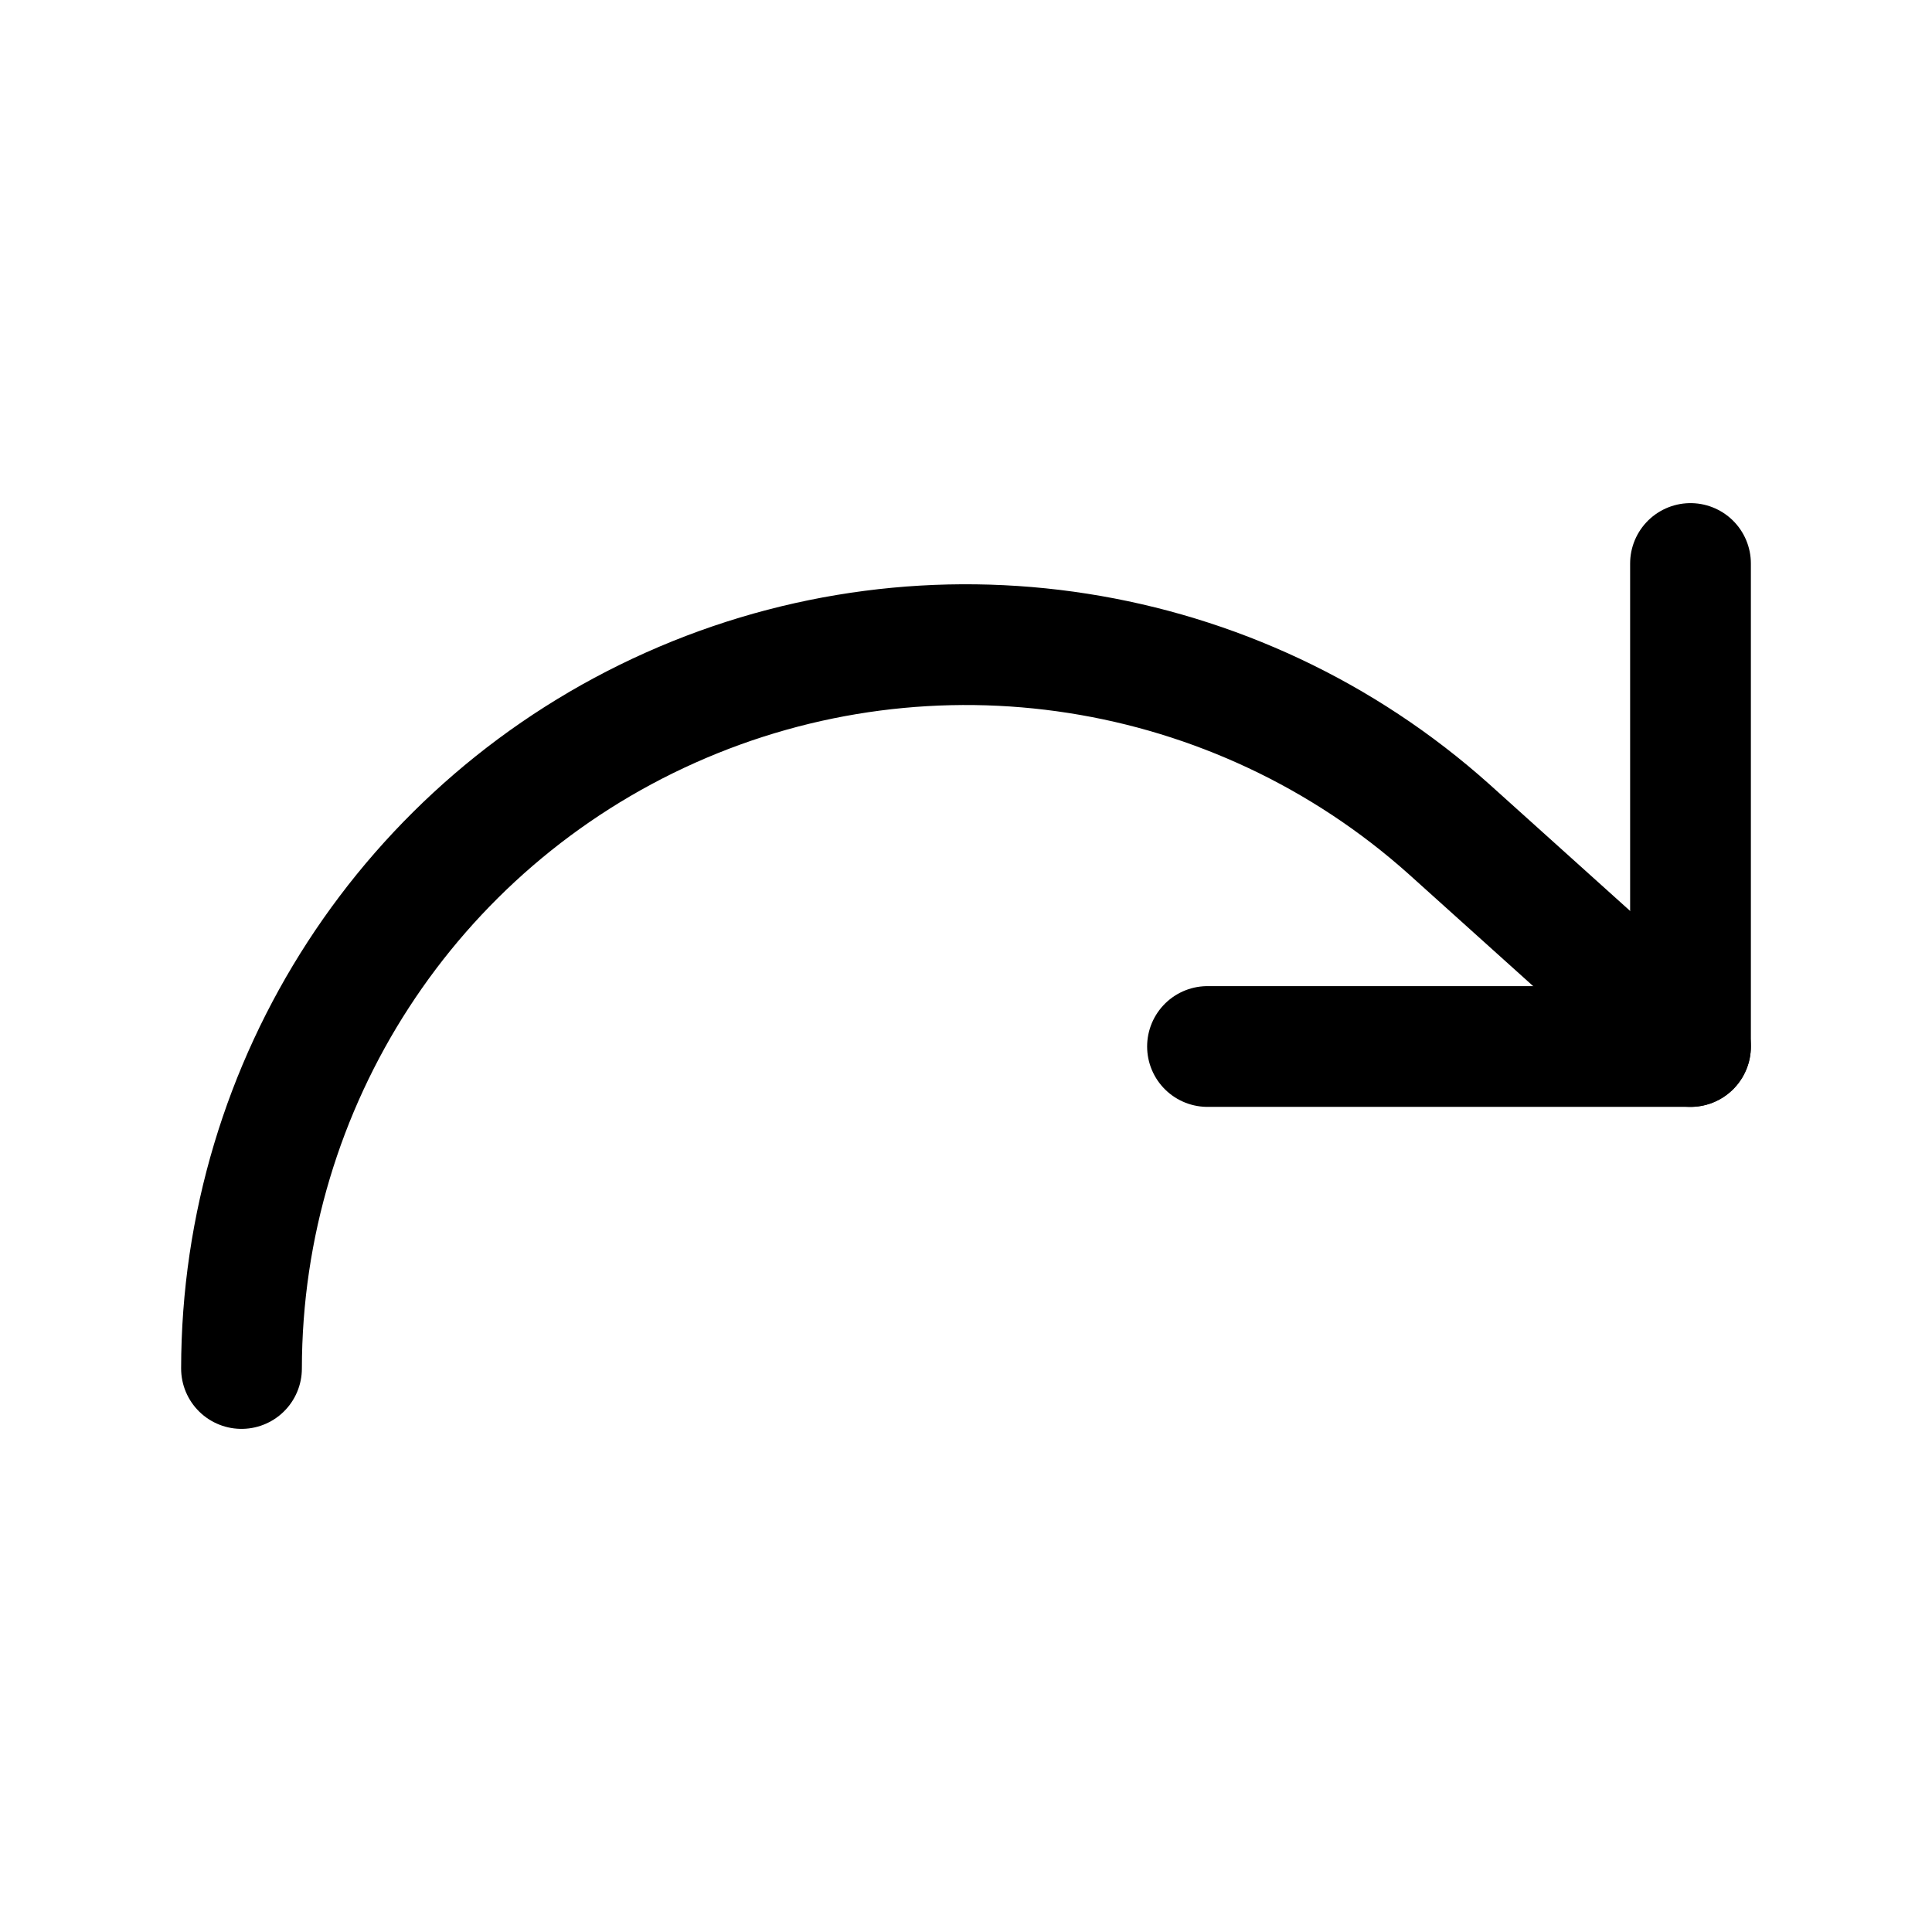
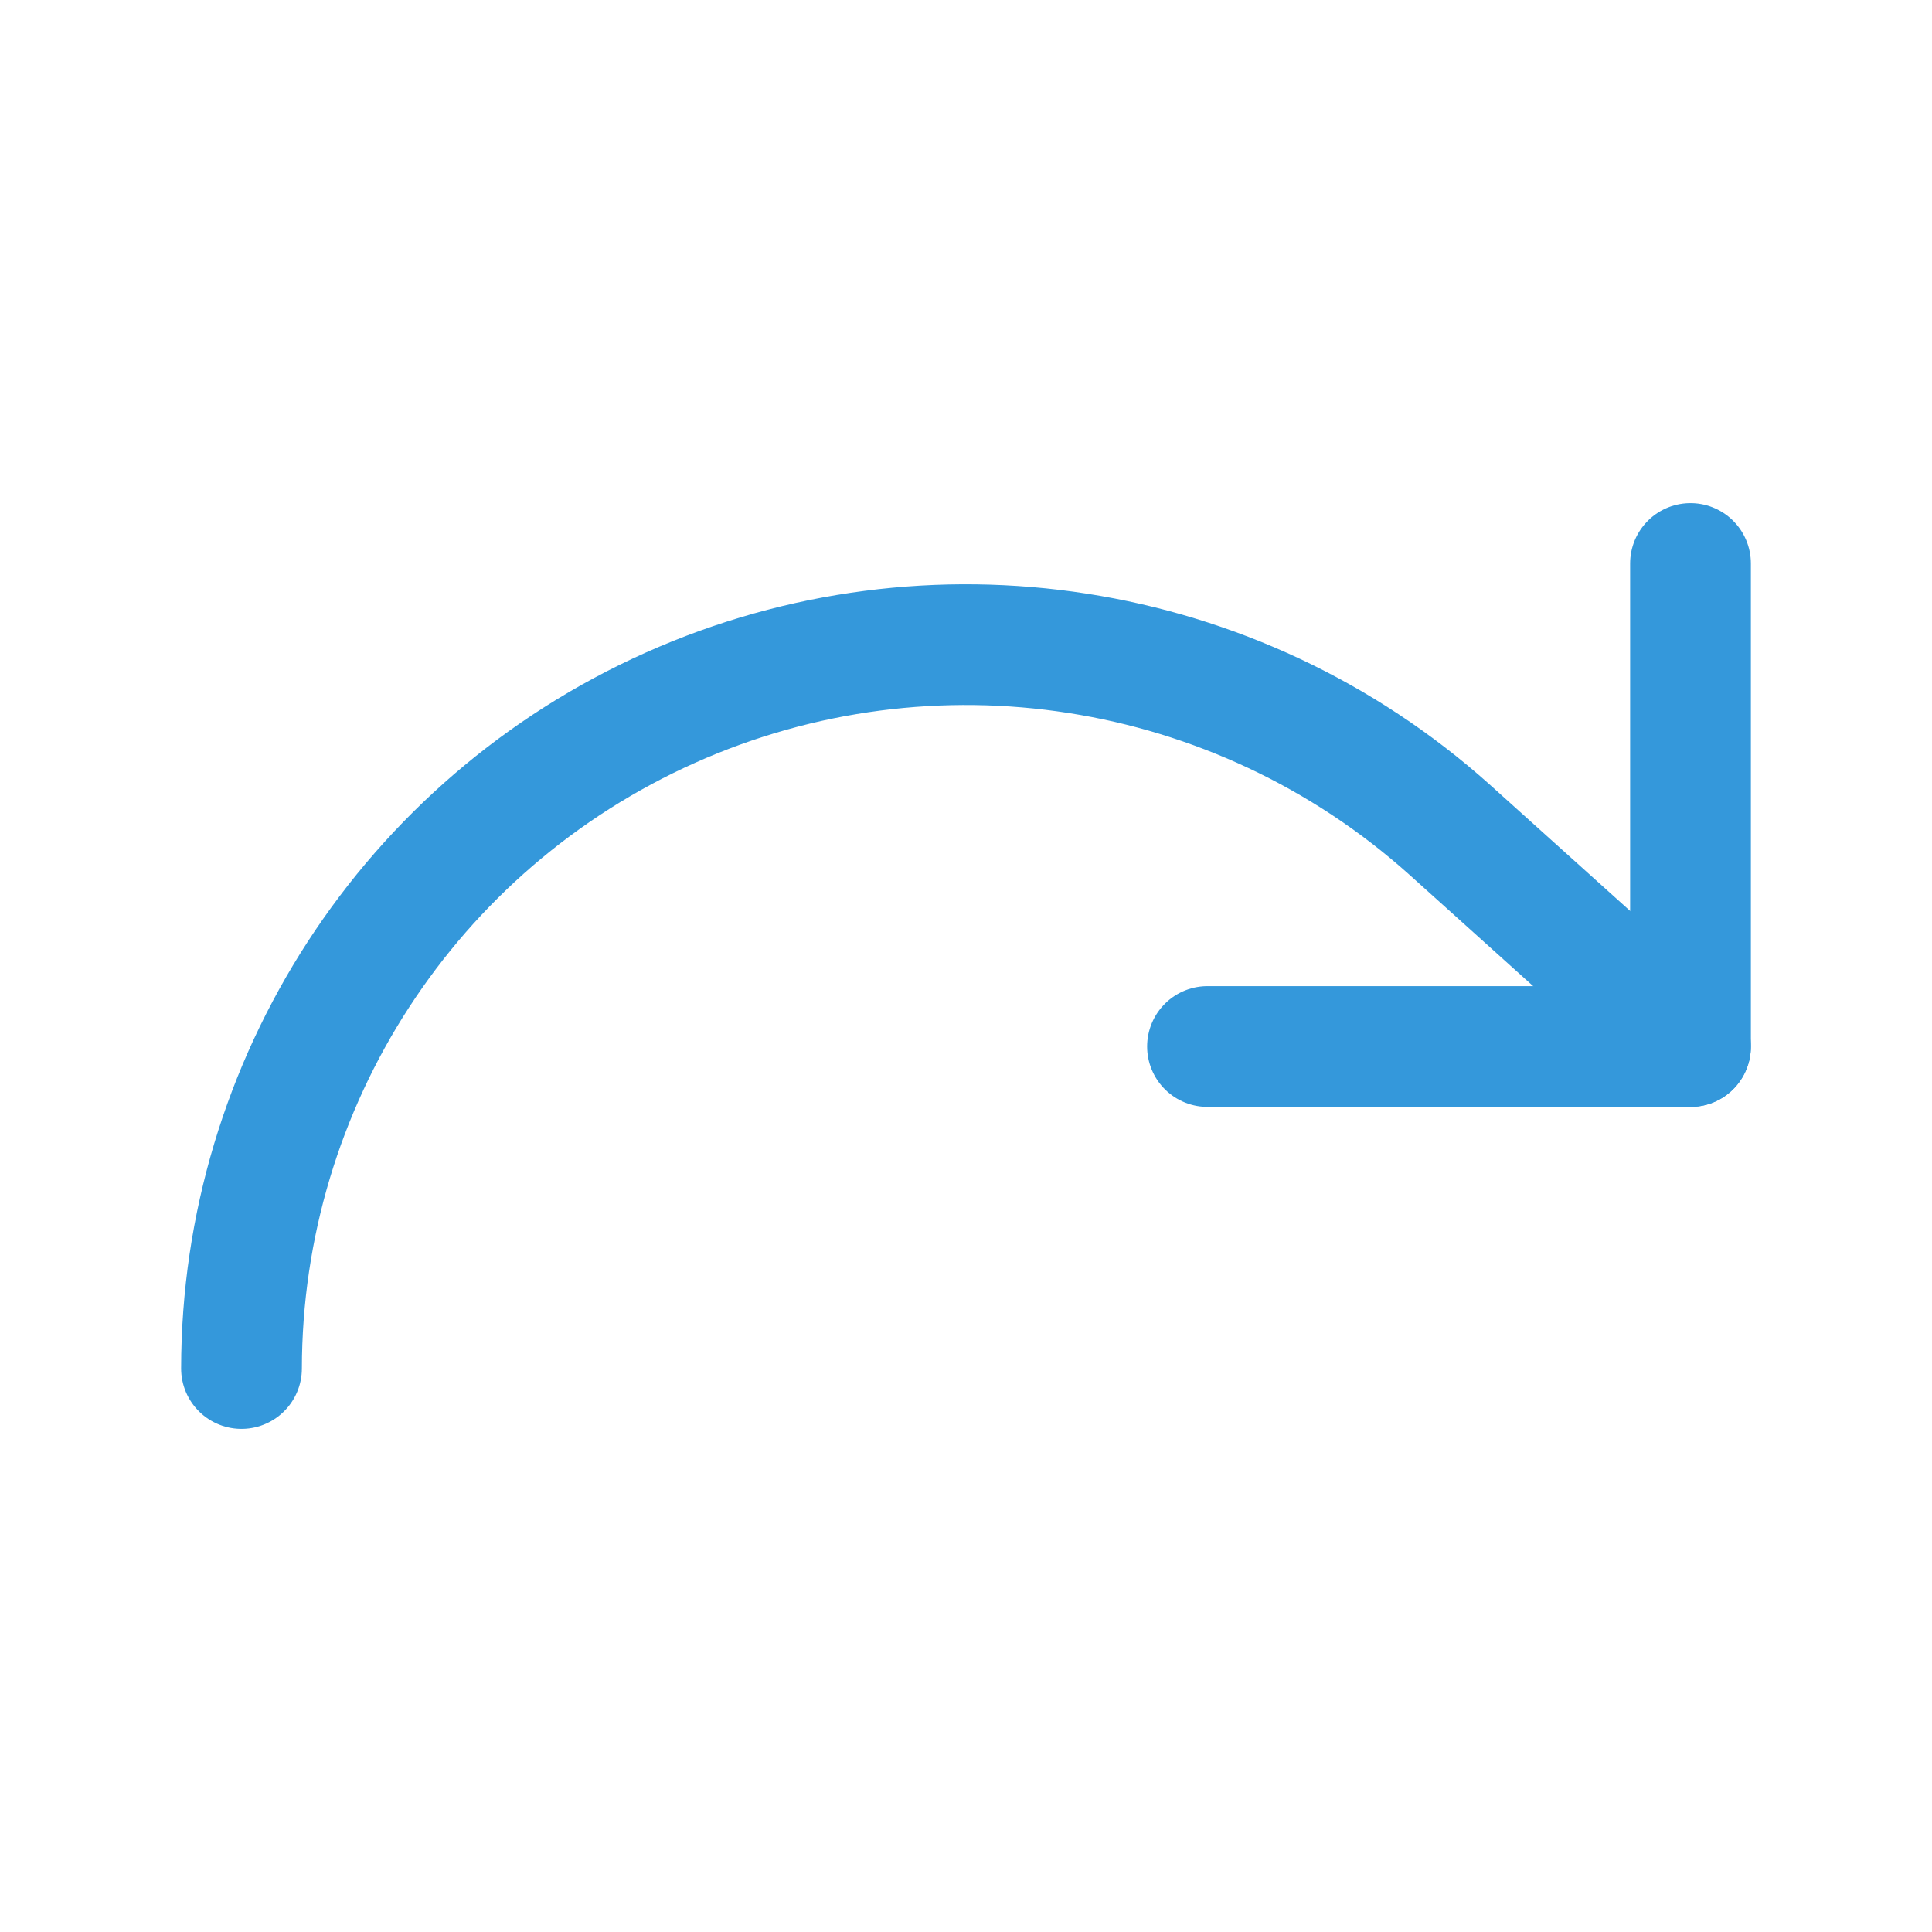
- <svg xmlns="http://www.w3.org/2000/svg" width="24" height="24" viewBox="0 0 24 24" fill="none" stroke="currentColor" stroke-width="1.5" stroke-linecap="round" stroke-linejoin="round">
-   <path d="M21 7v6h-6" />
-   <path d="M3 17a9 9 0 0 1 15-6.7L21 13" />
+ <svg xmlns="http://www.w3.org/2000/svg" width="24" height="24" viewBox="0 0 24 24" fill="none" stroke="#2C3E50" stroke-width="1.5" stroke-linecap="round" stroke-linejoin="round">
+   <path d="M21 7v6h-6" stroke="#3498DB" />
+   <path d="M3 17a9 9 0 0 1 15-6.7L21 13" stroke="#3498DB" />
</svg>
